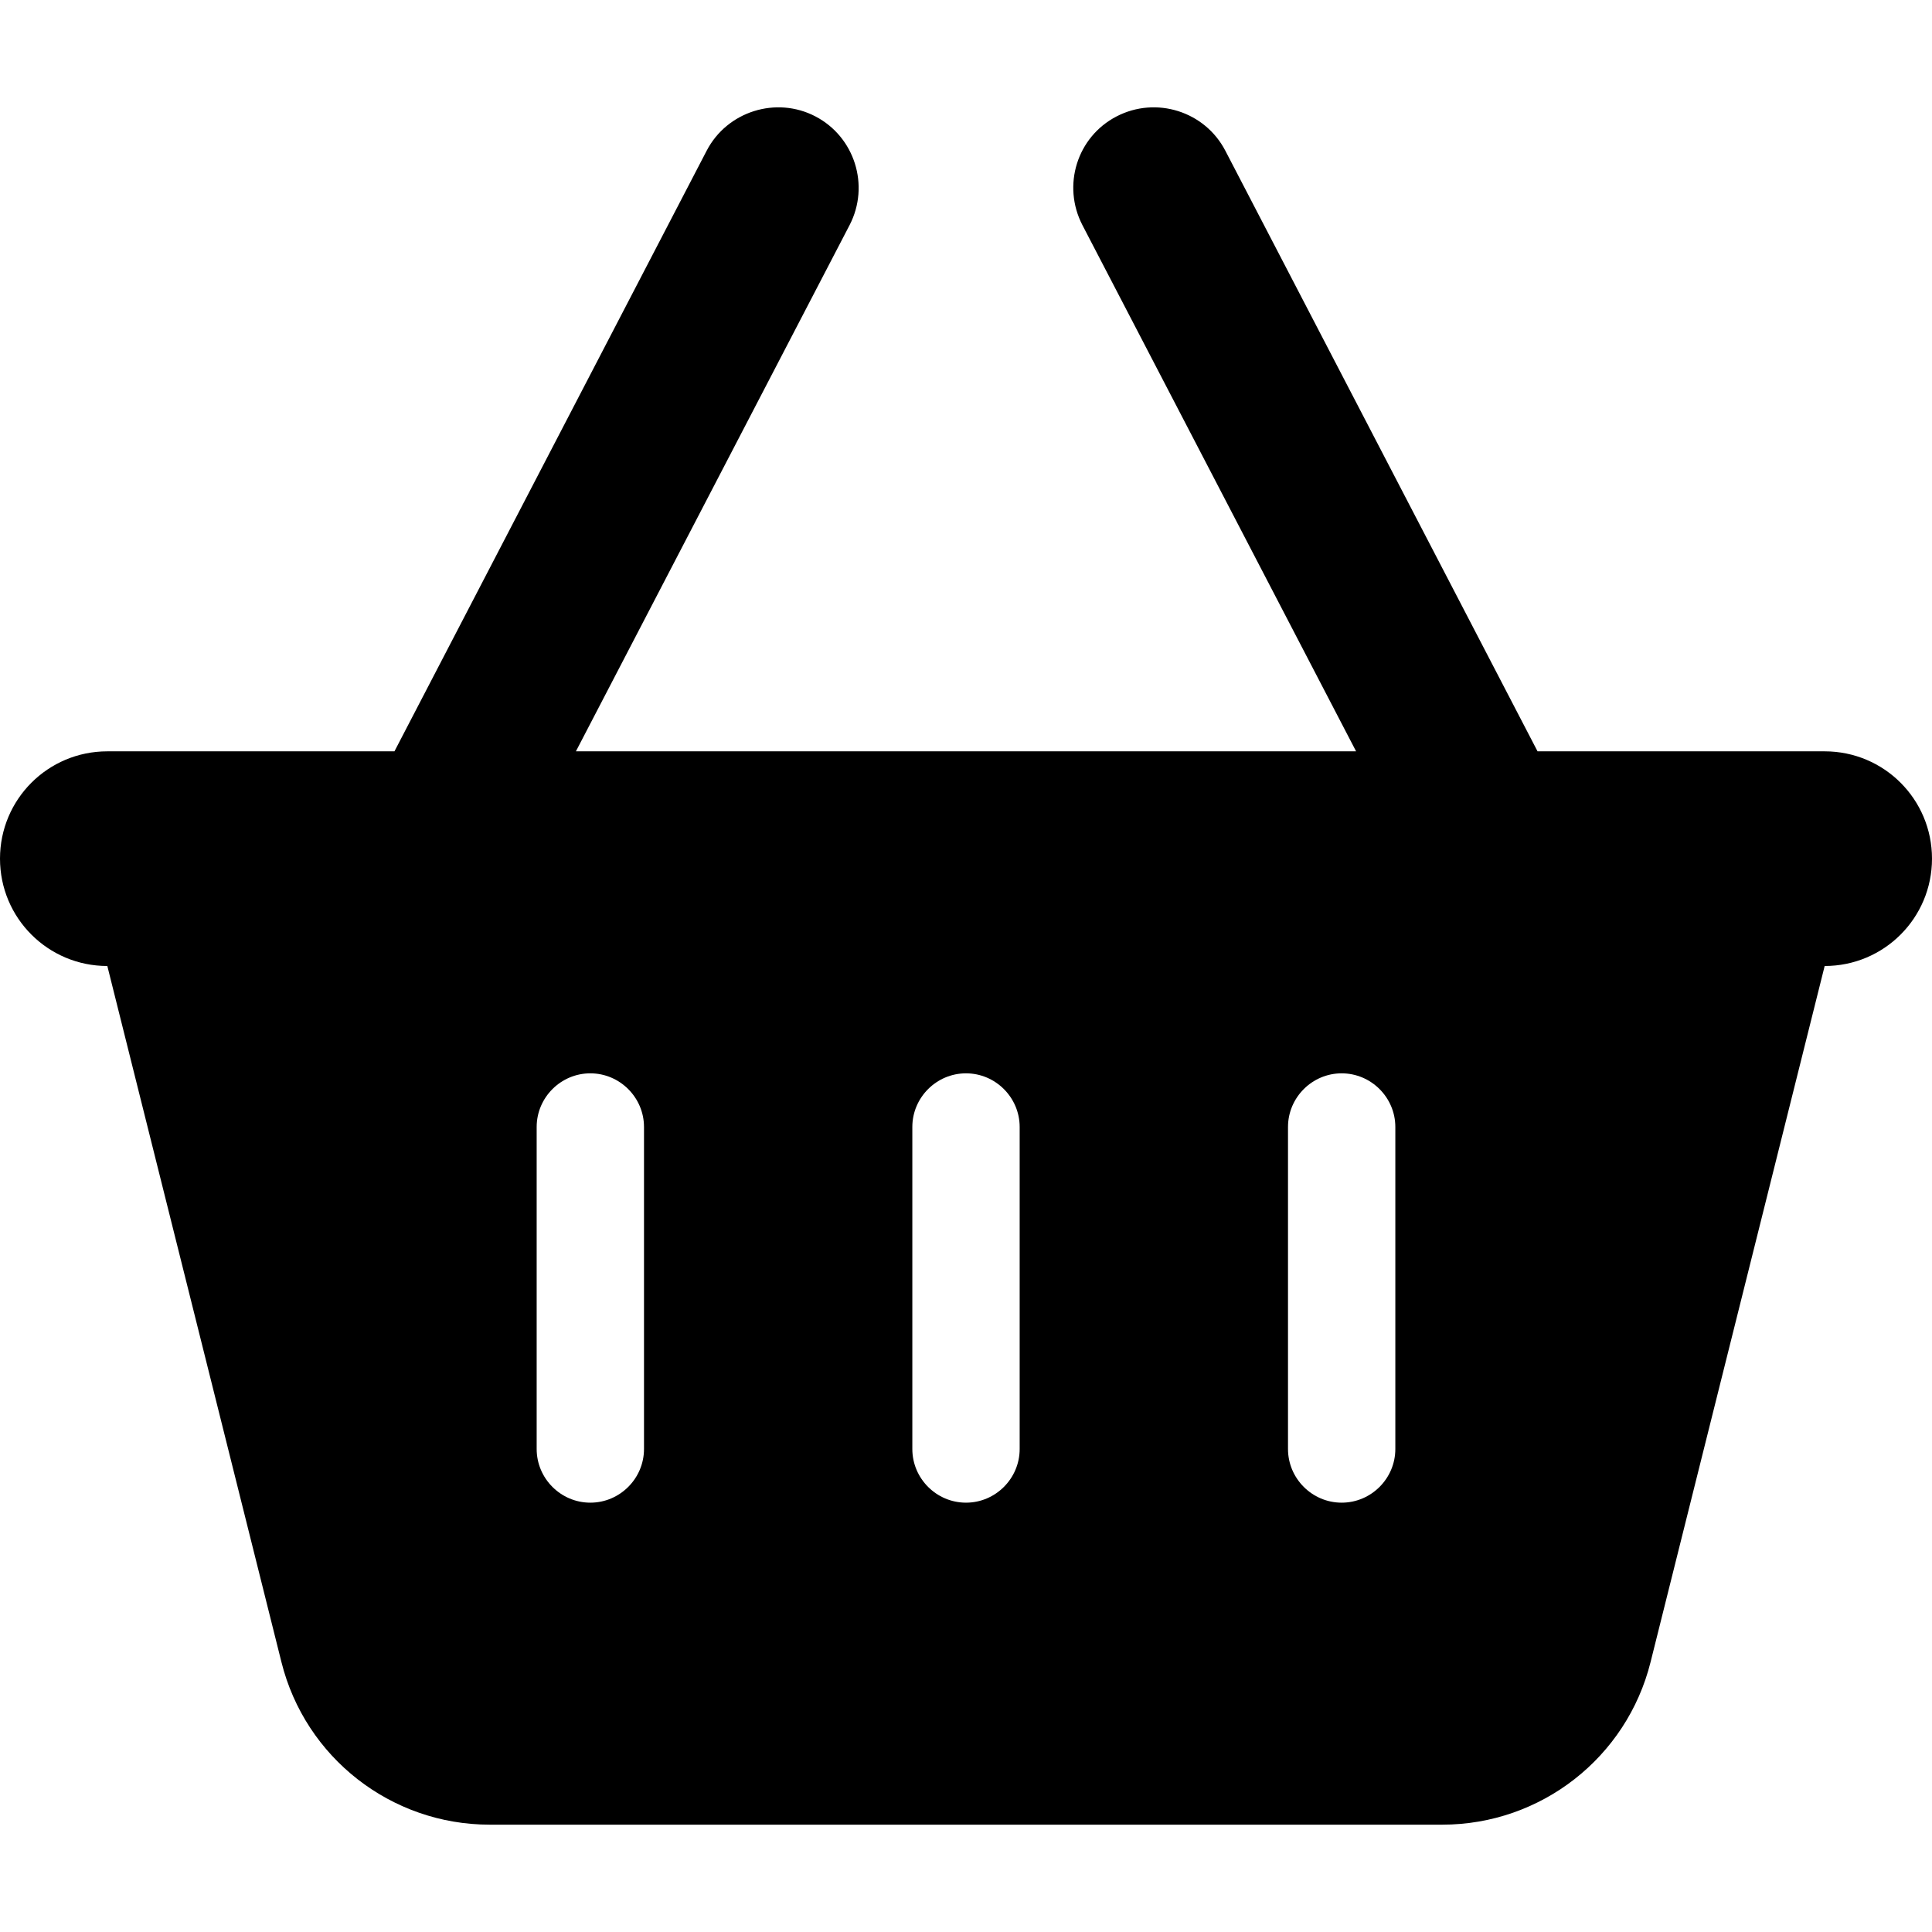
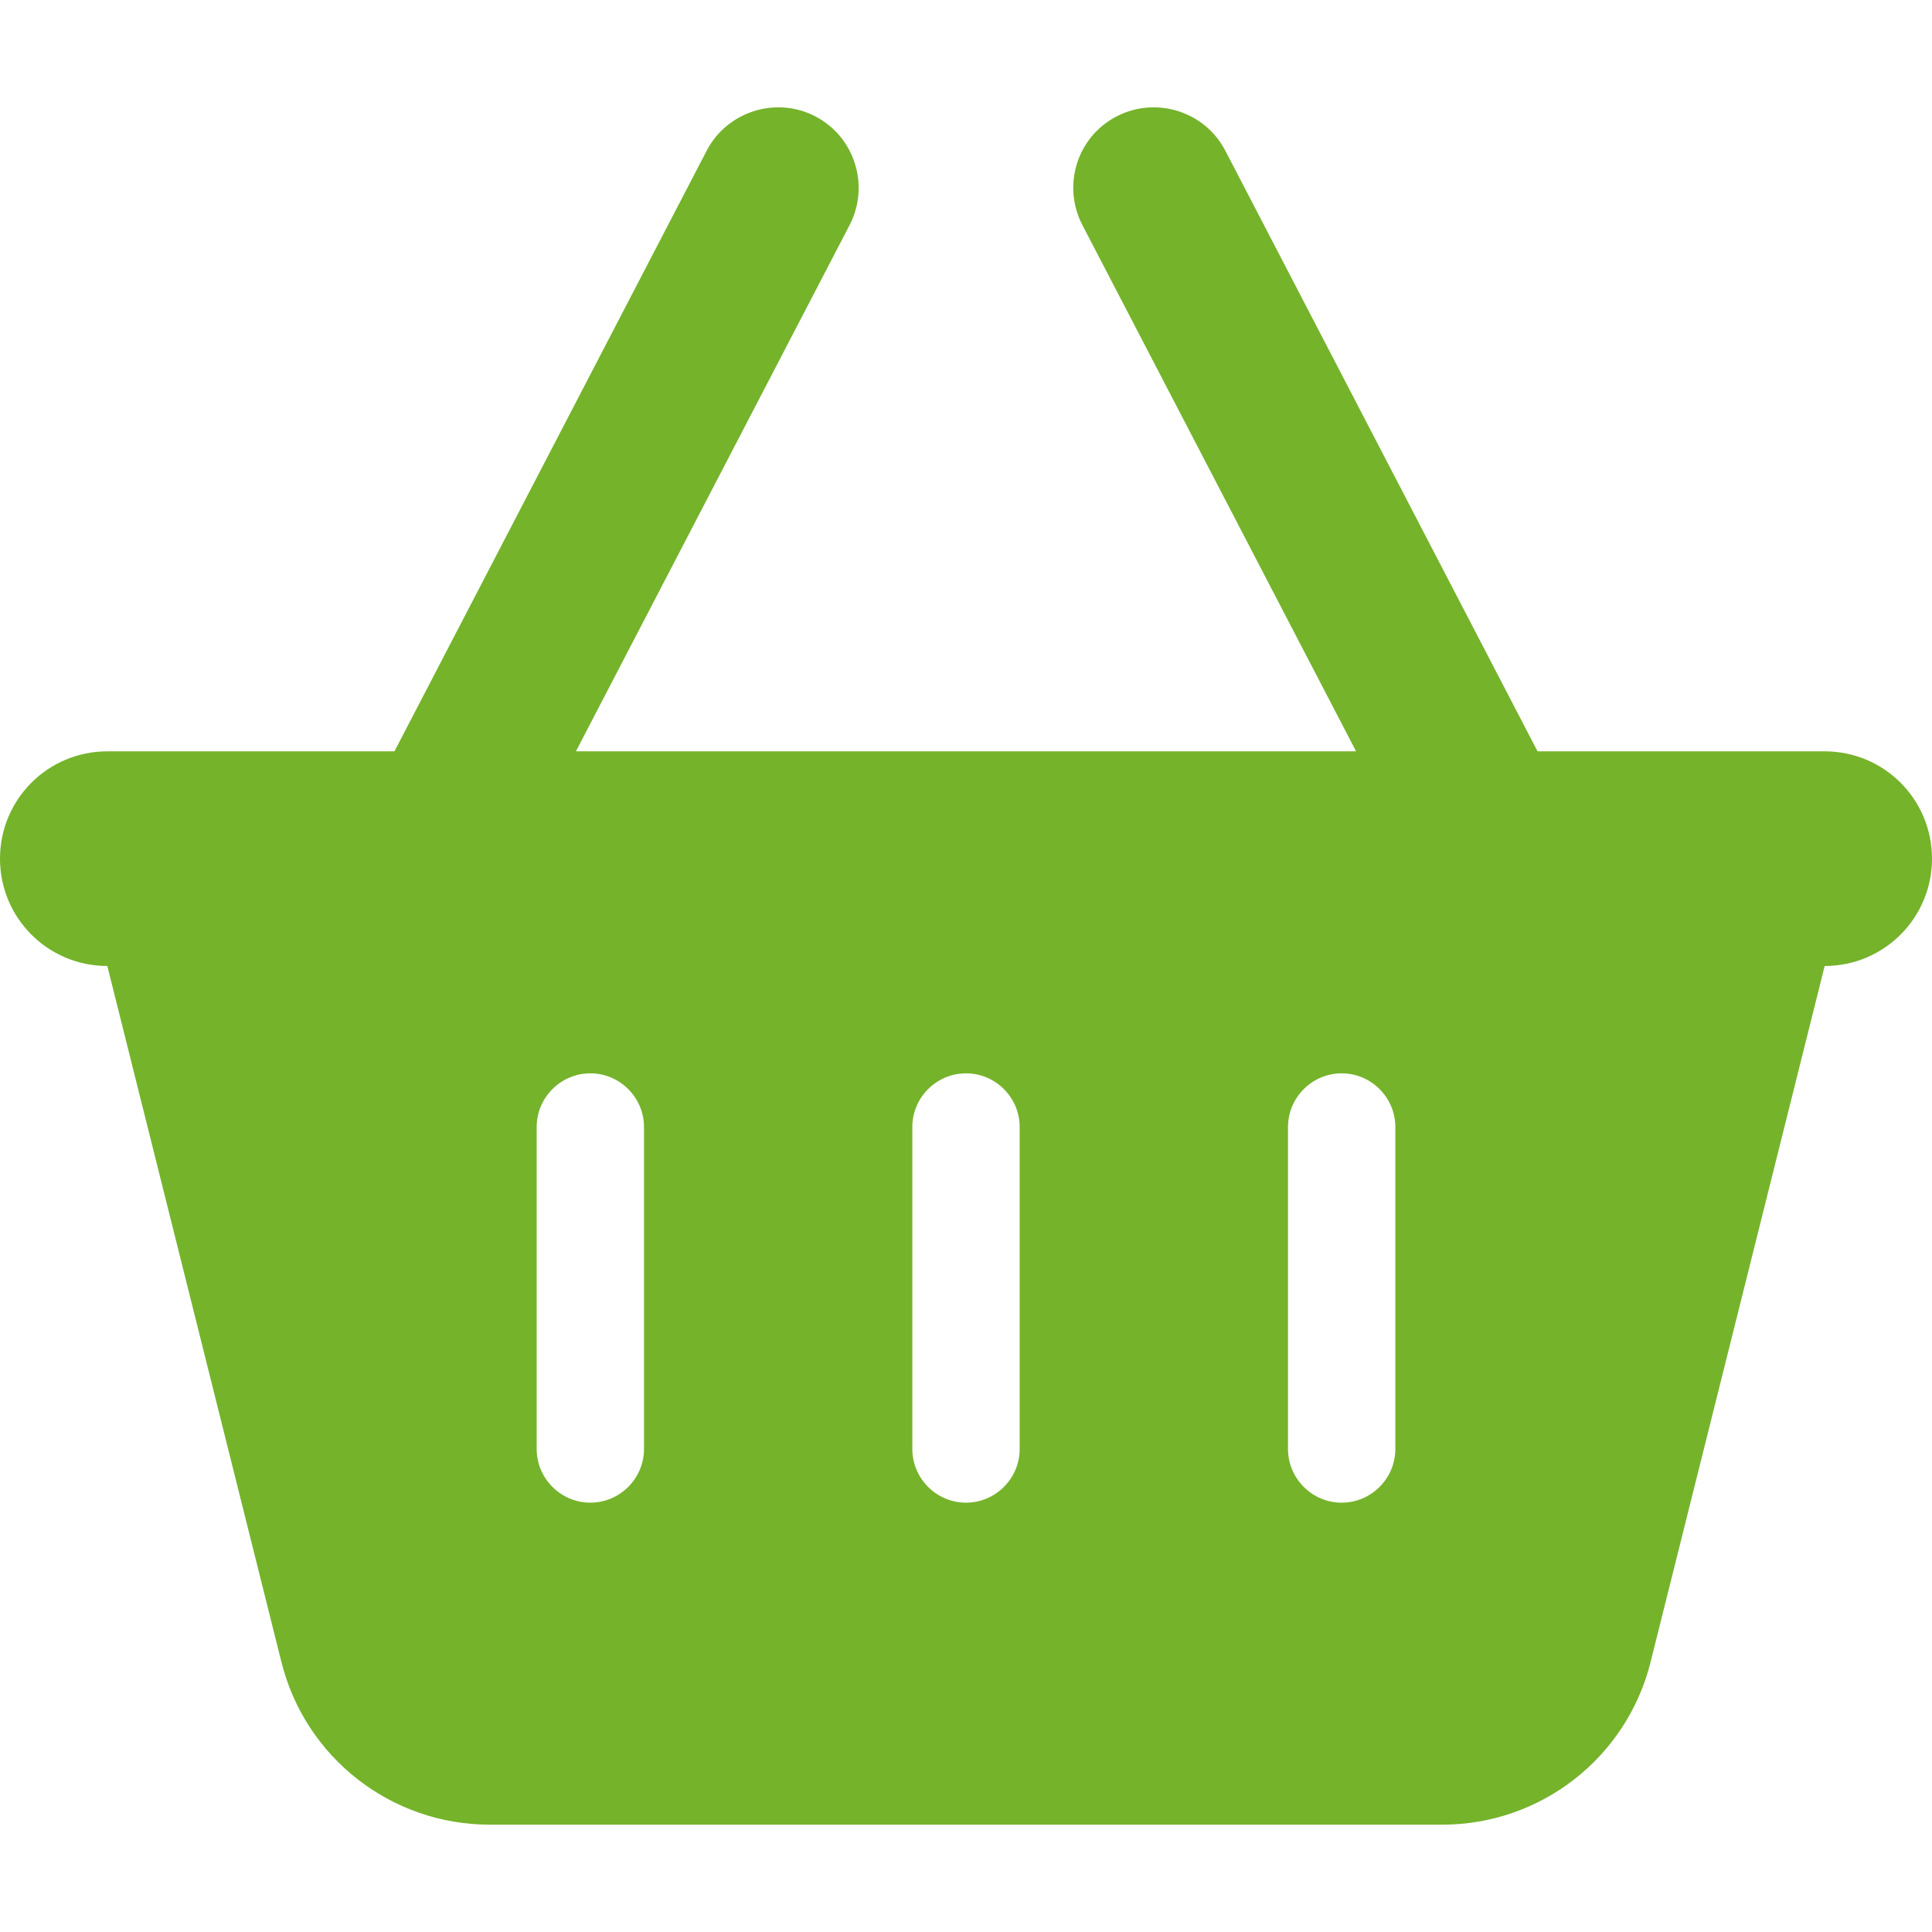
- <svg xmlns="http://www.w3.org/2000/svg" width="25" height="25" viewBox="0 0 576 512">
+ <svg xmlns="http://www.w3.org/2000/svg" width="25" height="25" fill="#75b32b" viewBox="0 0 576 512">
  <path d="M253.3 35.1c6.1-11.8 1.5-26.3-10.2-32.4s-26.3-1.5-32.4 10.2L117.6 192H32c-17.7 0-32 14.3-32 32s14.3 32 32 32L83.9 463.5C91 492 116.6 512 146 512H430c29.4 0 55-20 62.1-48.5L544 256c17.7 0 32-14.3 32-32s-14.3-32-32-32H458.4L365.3 12.9C359.2 1.2 344.7-3.4 332.9 2.7s-16.3 20.6-10.2 32.4L404.3 192H171.7L253.3 35.1zM192 304v96c0 8.8-7.2 16-16 16s-16-7.2-16-16V304c0-8.8 7.2-16 16-16s16 7.2 16 16zm96-16c8.8 0 16 7.2 16 16v96c0 8.8-7.2 16-16 16s-16-7.2-16-16V304c0-8.8 7.2-16 16-16zm128 16v96c0 8.8-7.2 16-16 16s-16-7.2-16-16V304c0-8.8 7.2-16 16-16s16 7.2 16 16z" />
</svg>
